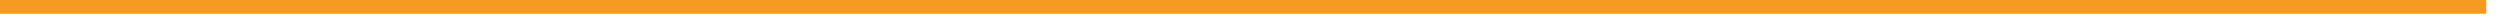
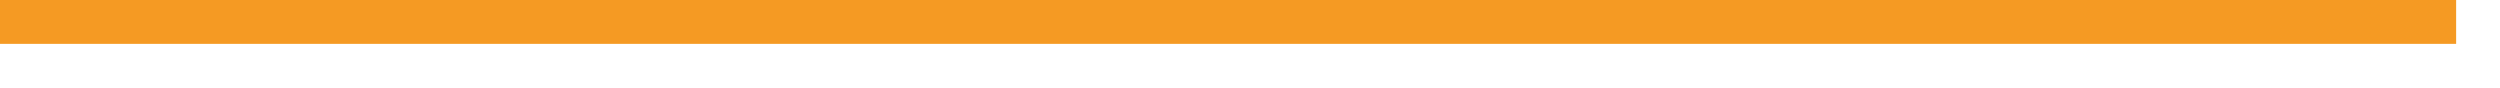
- <svg xmlns="http://www.w3.org/2000/svg" version="1.1" width="182px" height="2px">
-   <g transform="matrix(1 0 0 1 -296 -209 )">
-     <path d="M 296 209.5  L 477 209.5  " stroke-width="1" stroke="#f59a23" fill="none" />
+ <svg xmlns="http://www.w3.org/2000/svg" version="1.1" width="57px" height="2px">
+   <g transform="matrix(1 0 0 1 -421 -174 )">
+     <path d="M 421 174.5  L 477 174.5  " stroke-width="1" stroke="#f59a23" fill="none" />
  </g>
</svg>
